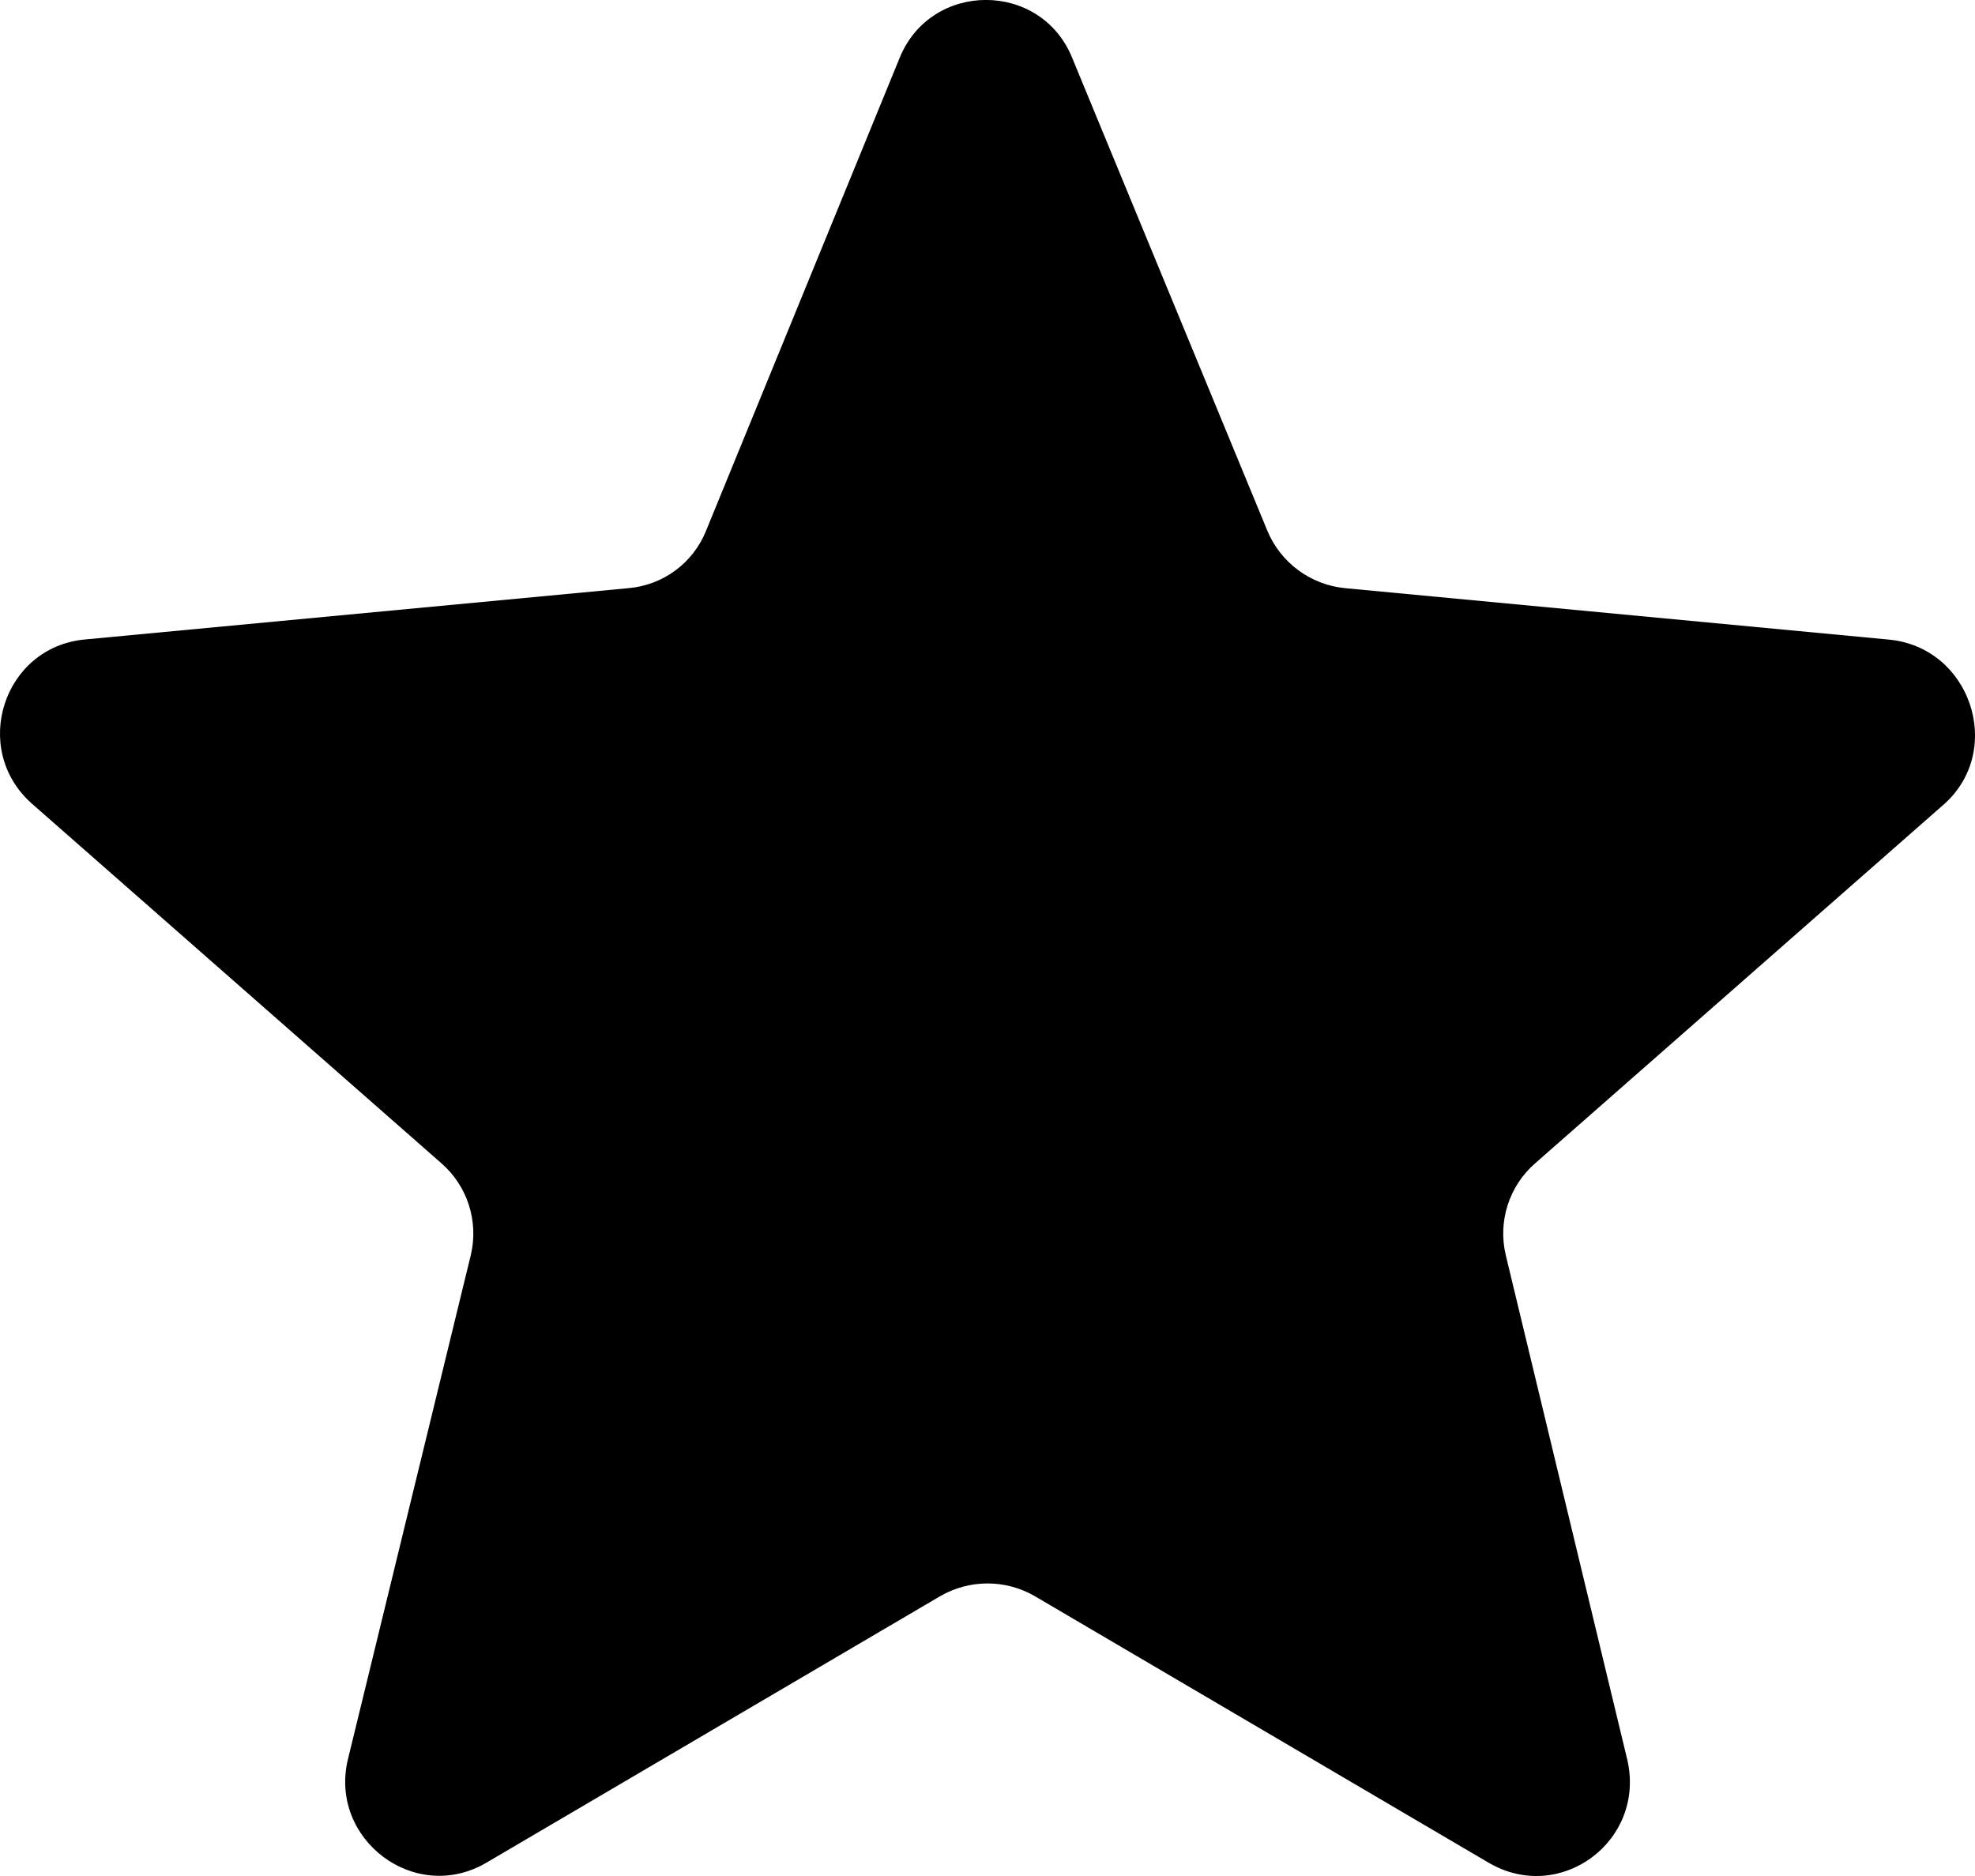
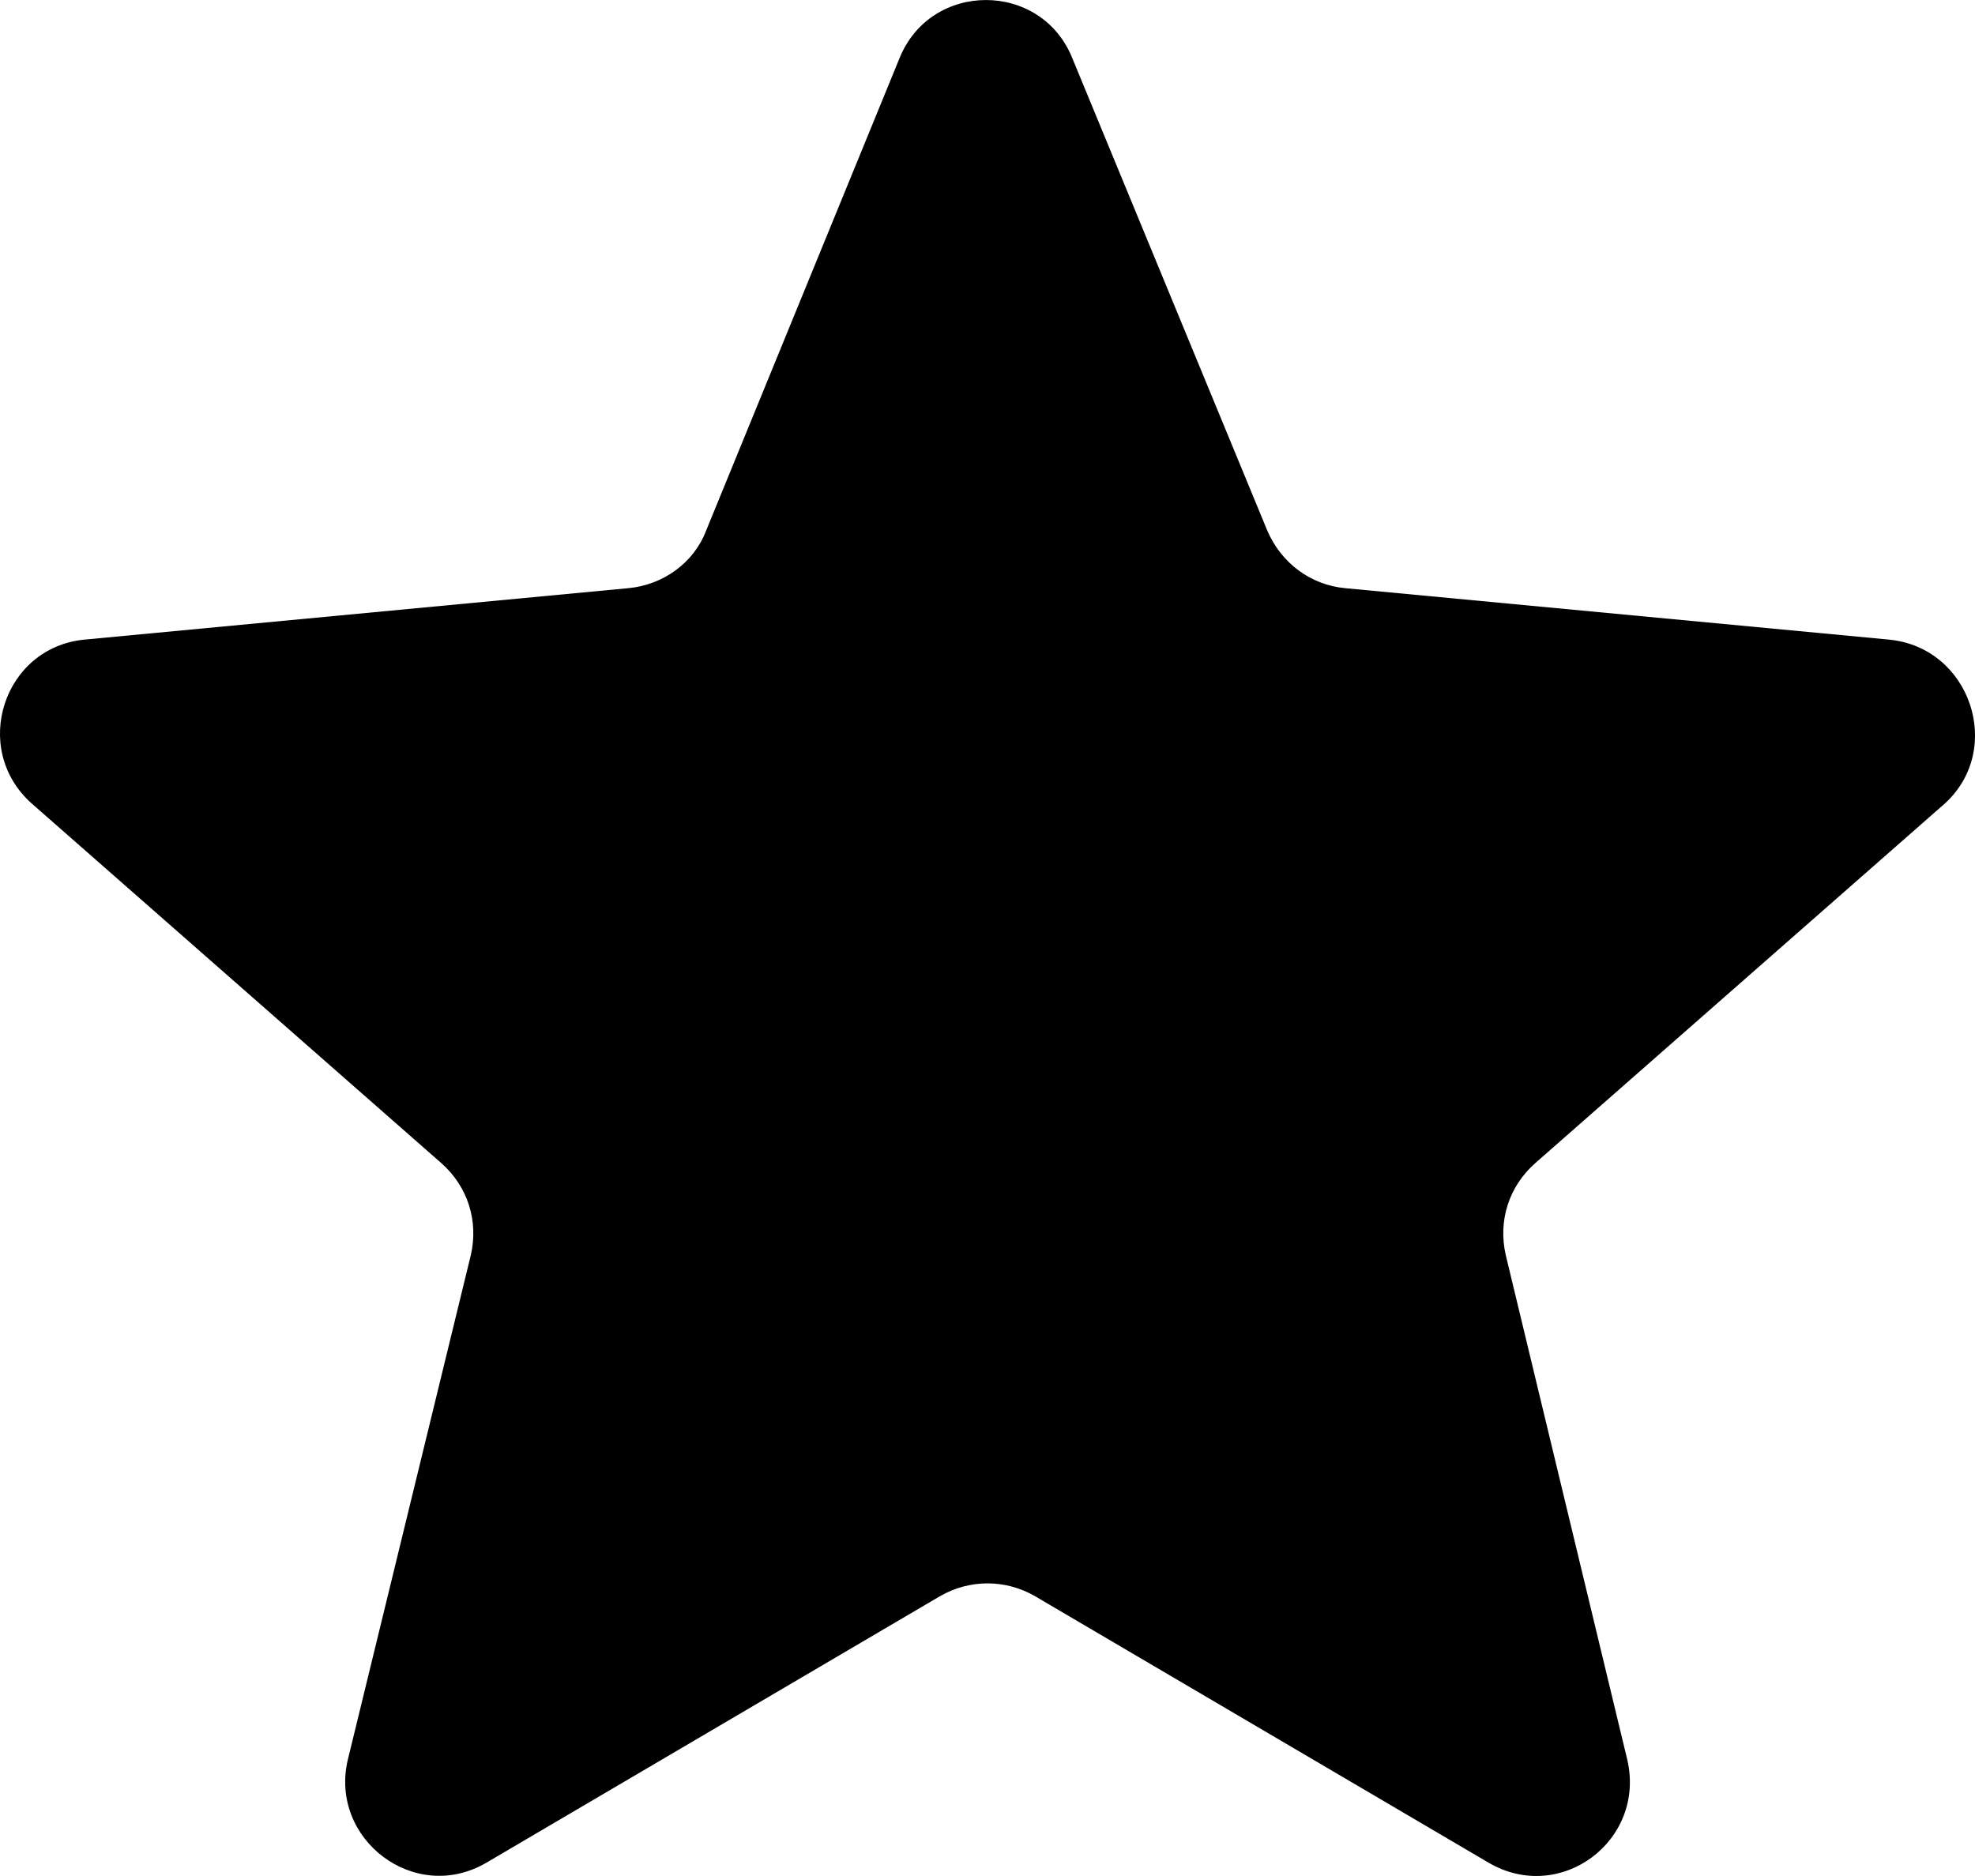
- <svg xmlns="http://www.w3.org/2000/svg" width="20" height="19" fill="none">
-   <path d="M19.13 6.478l-5.508-.521a.952.952 0 01-.789-.584L10.86.592c-.315-.79-1.436-.79-1.752 0L7.151 5.373a.932.932 0 01-.789.584l-5.507.52c-.821.08-1.153 1.105-.537 1.658l4.15 3.645a.944.944 0 01.3.93l-1.246 5.113c-.19.805.678 1.468 1.404 1.042l4.593-2.698a.955.955 0 01.962 0l4.593 2.698c.726.426 1.594-.22 1.405-1.042l-1.231-5.112a.944.944 0 01.3-.931l4.15-3.645c.6-.553.253-1.578-.568-1.657z" fill="currentColor" />
+ <svg xmlns="http://www.w3.org/2000/svg" width="20" height="19" viewBox="0 0 20 19" fill="none">
+   <path d="M19.13 6.478L13.622 5.957C13.275 5.925 12.975 5.705 12.833 5.373L10.86 0.592C10.545 -0.197 9.424 -0.197 9.108 0.592L7.151 5.373C7.025 5.705 6.71 5.925 6.362 5.957L0.855 6.478C0.034 6.557 -0.298 7.582 0.318 8.135L4.469 11.78C4.737 12.017 4.847 12.364 4.768 12.711L3.522 17.823C3.332 18.628 4.2 19.291 4.926 18.865L9.519 16.166C9.819 15.993 10.182 15.993 10.481 16.166L15.074 18.865C15.8 19.291 16.668 18.644 16.479 17.823L15.248 12.711C15.169 12.364 15.279 12.017 15.547 11.78L19.698 8.135C20.298 7.582 19.951 6.557 19.13 6.478Z" fill="currentColor" />
</svg>
